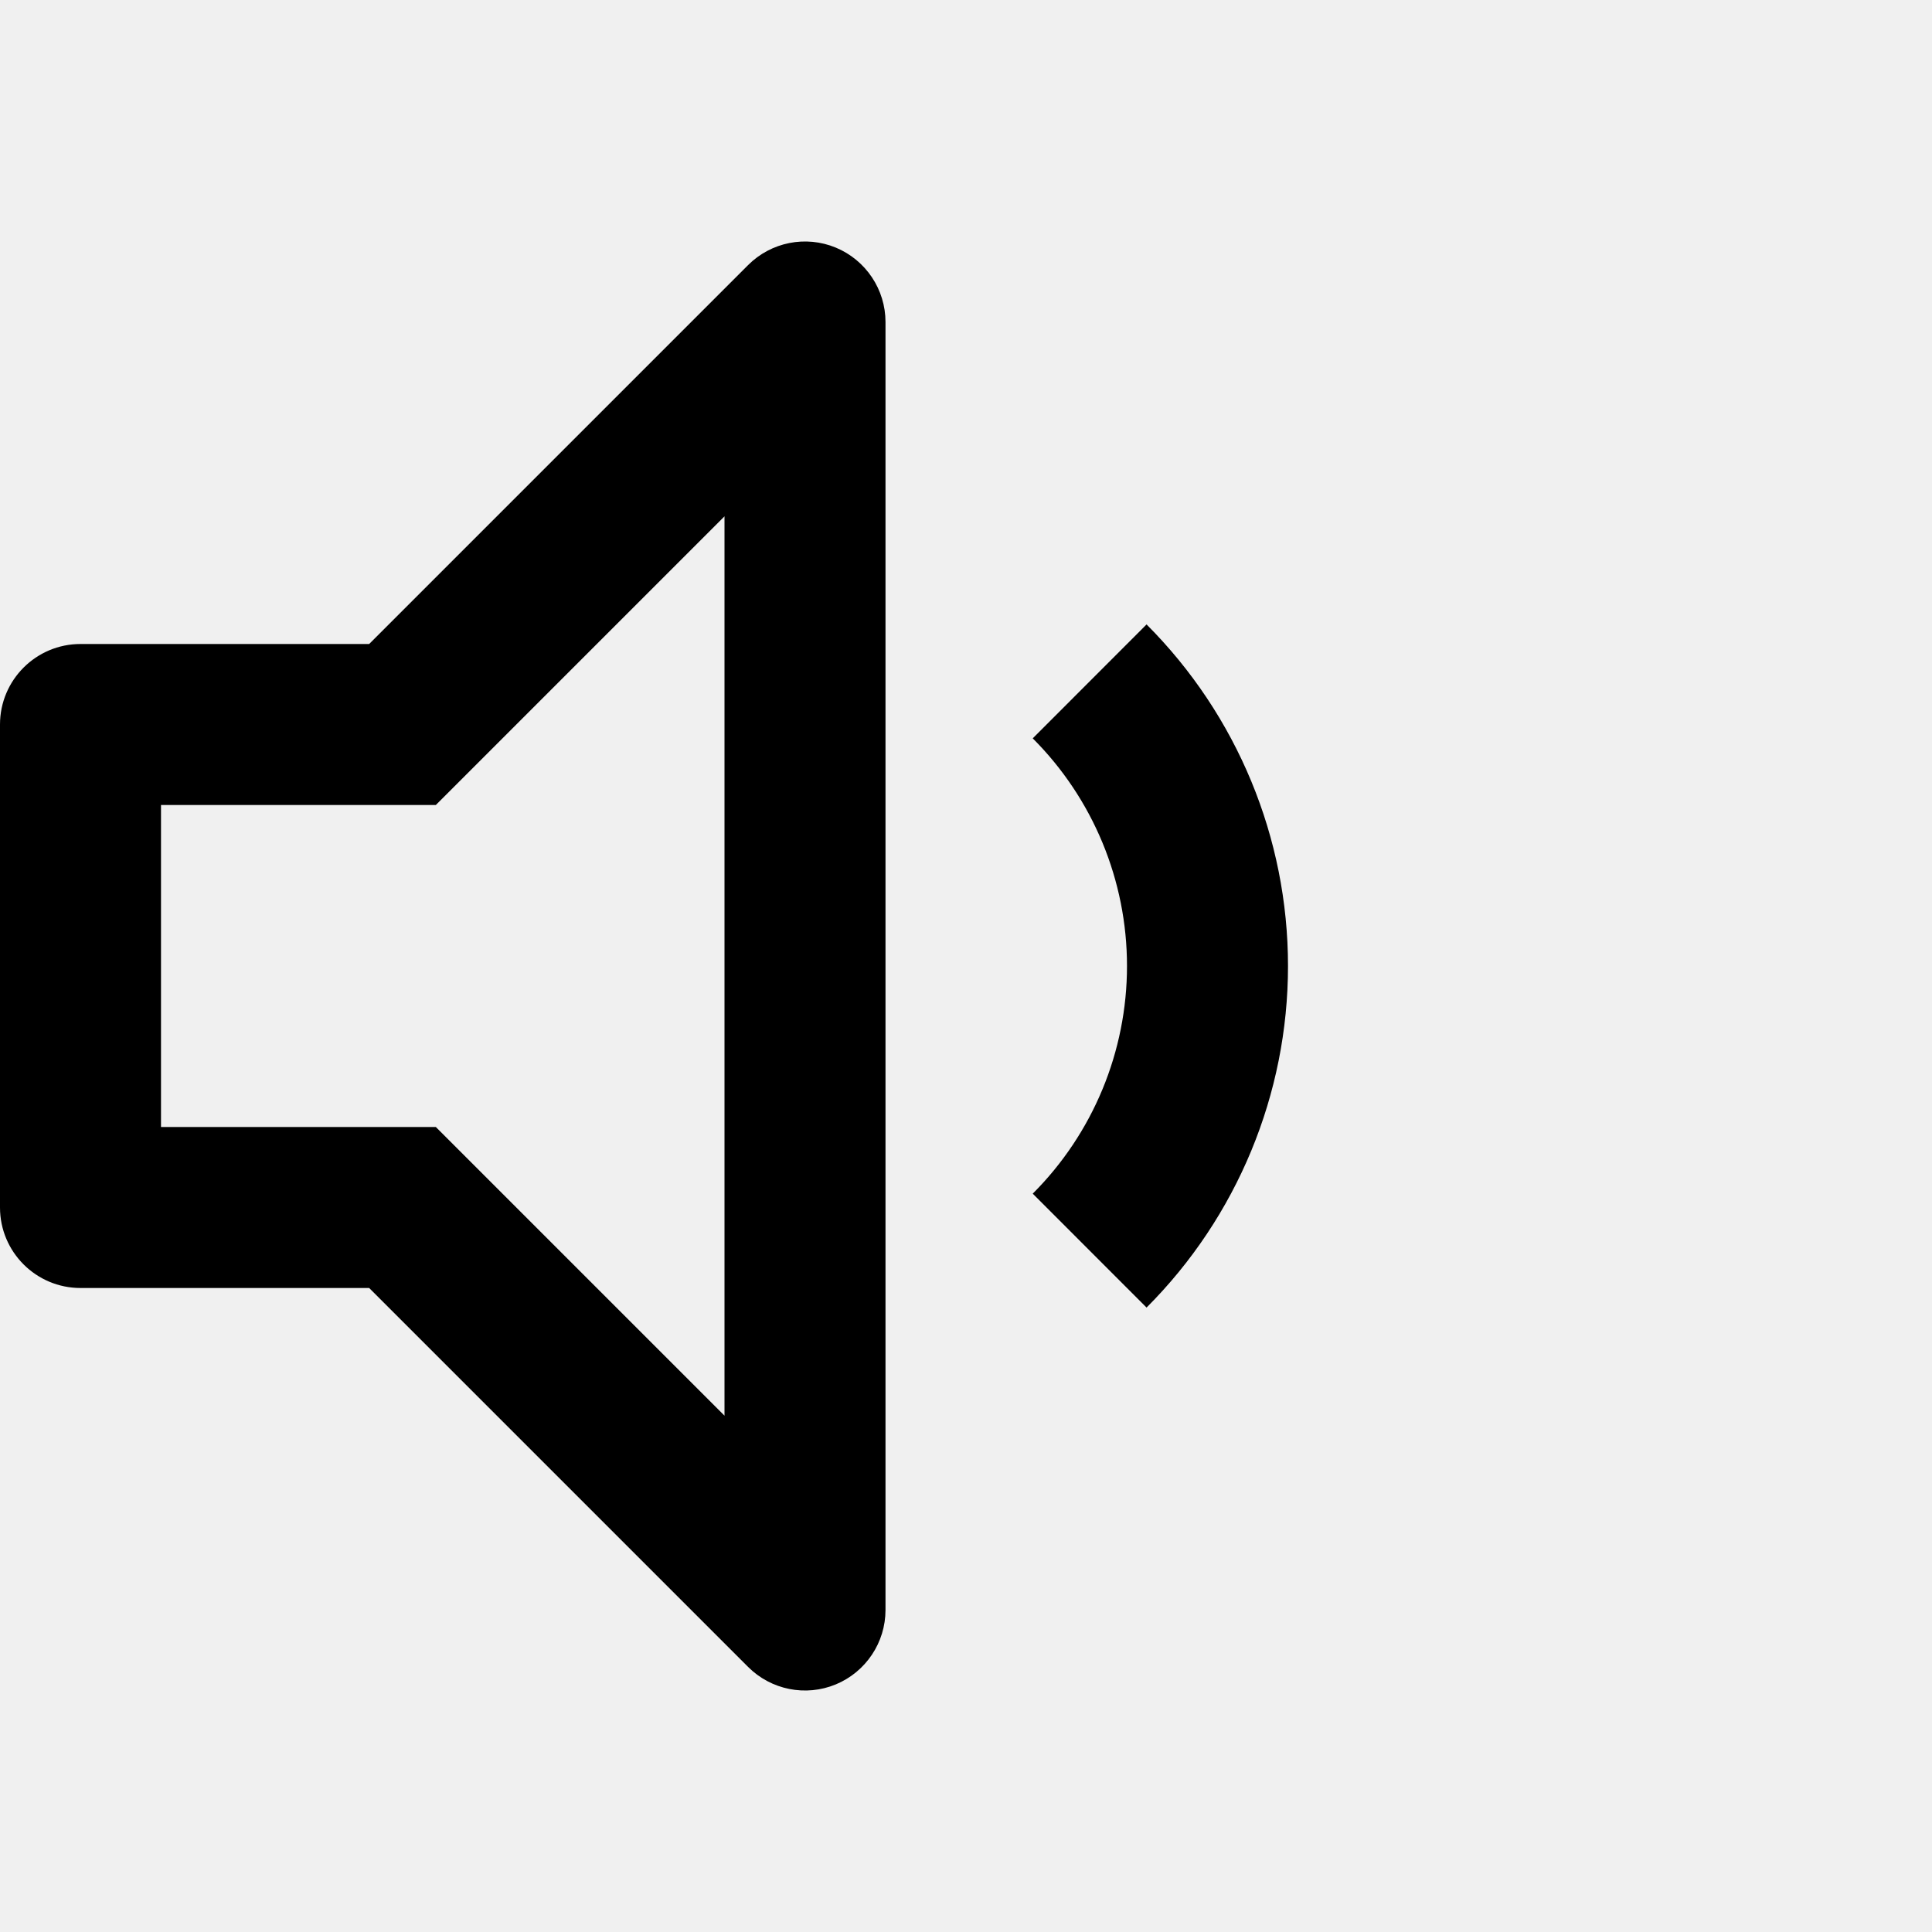
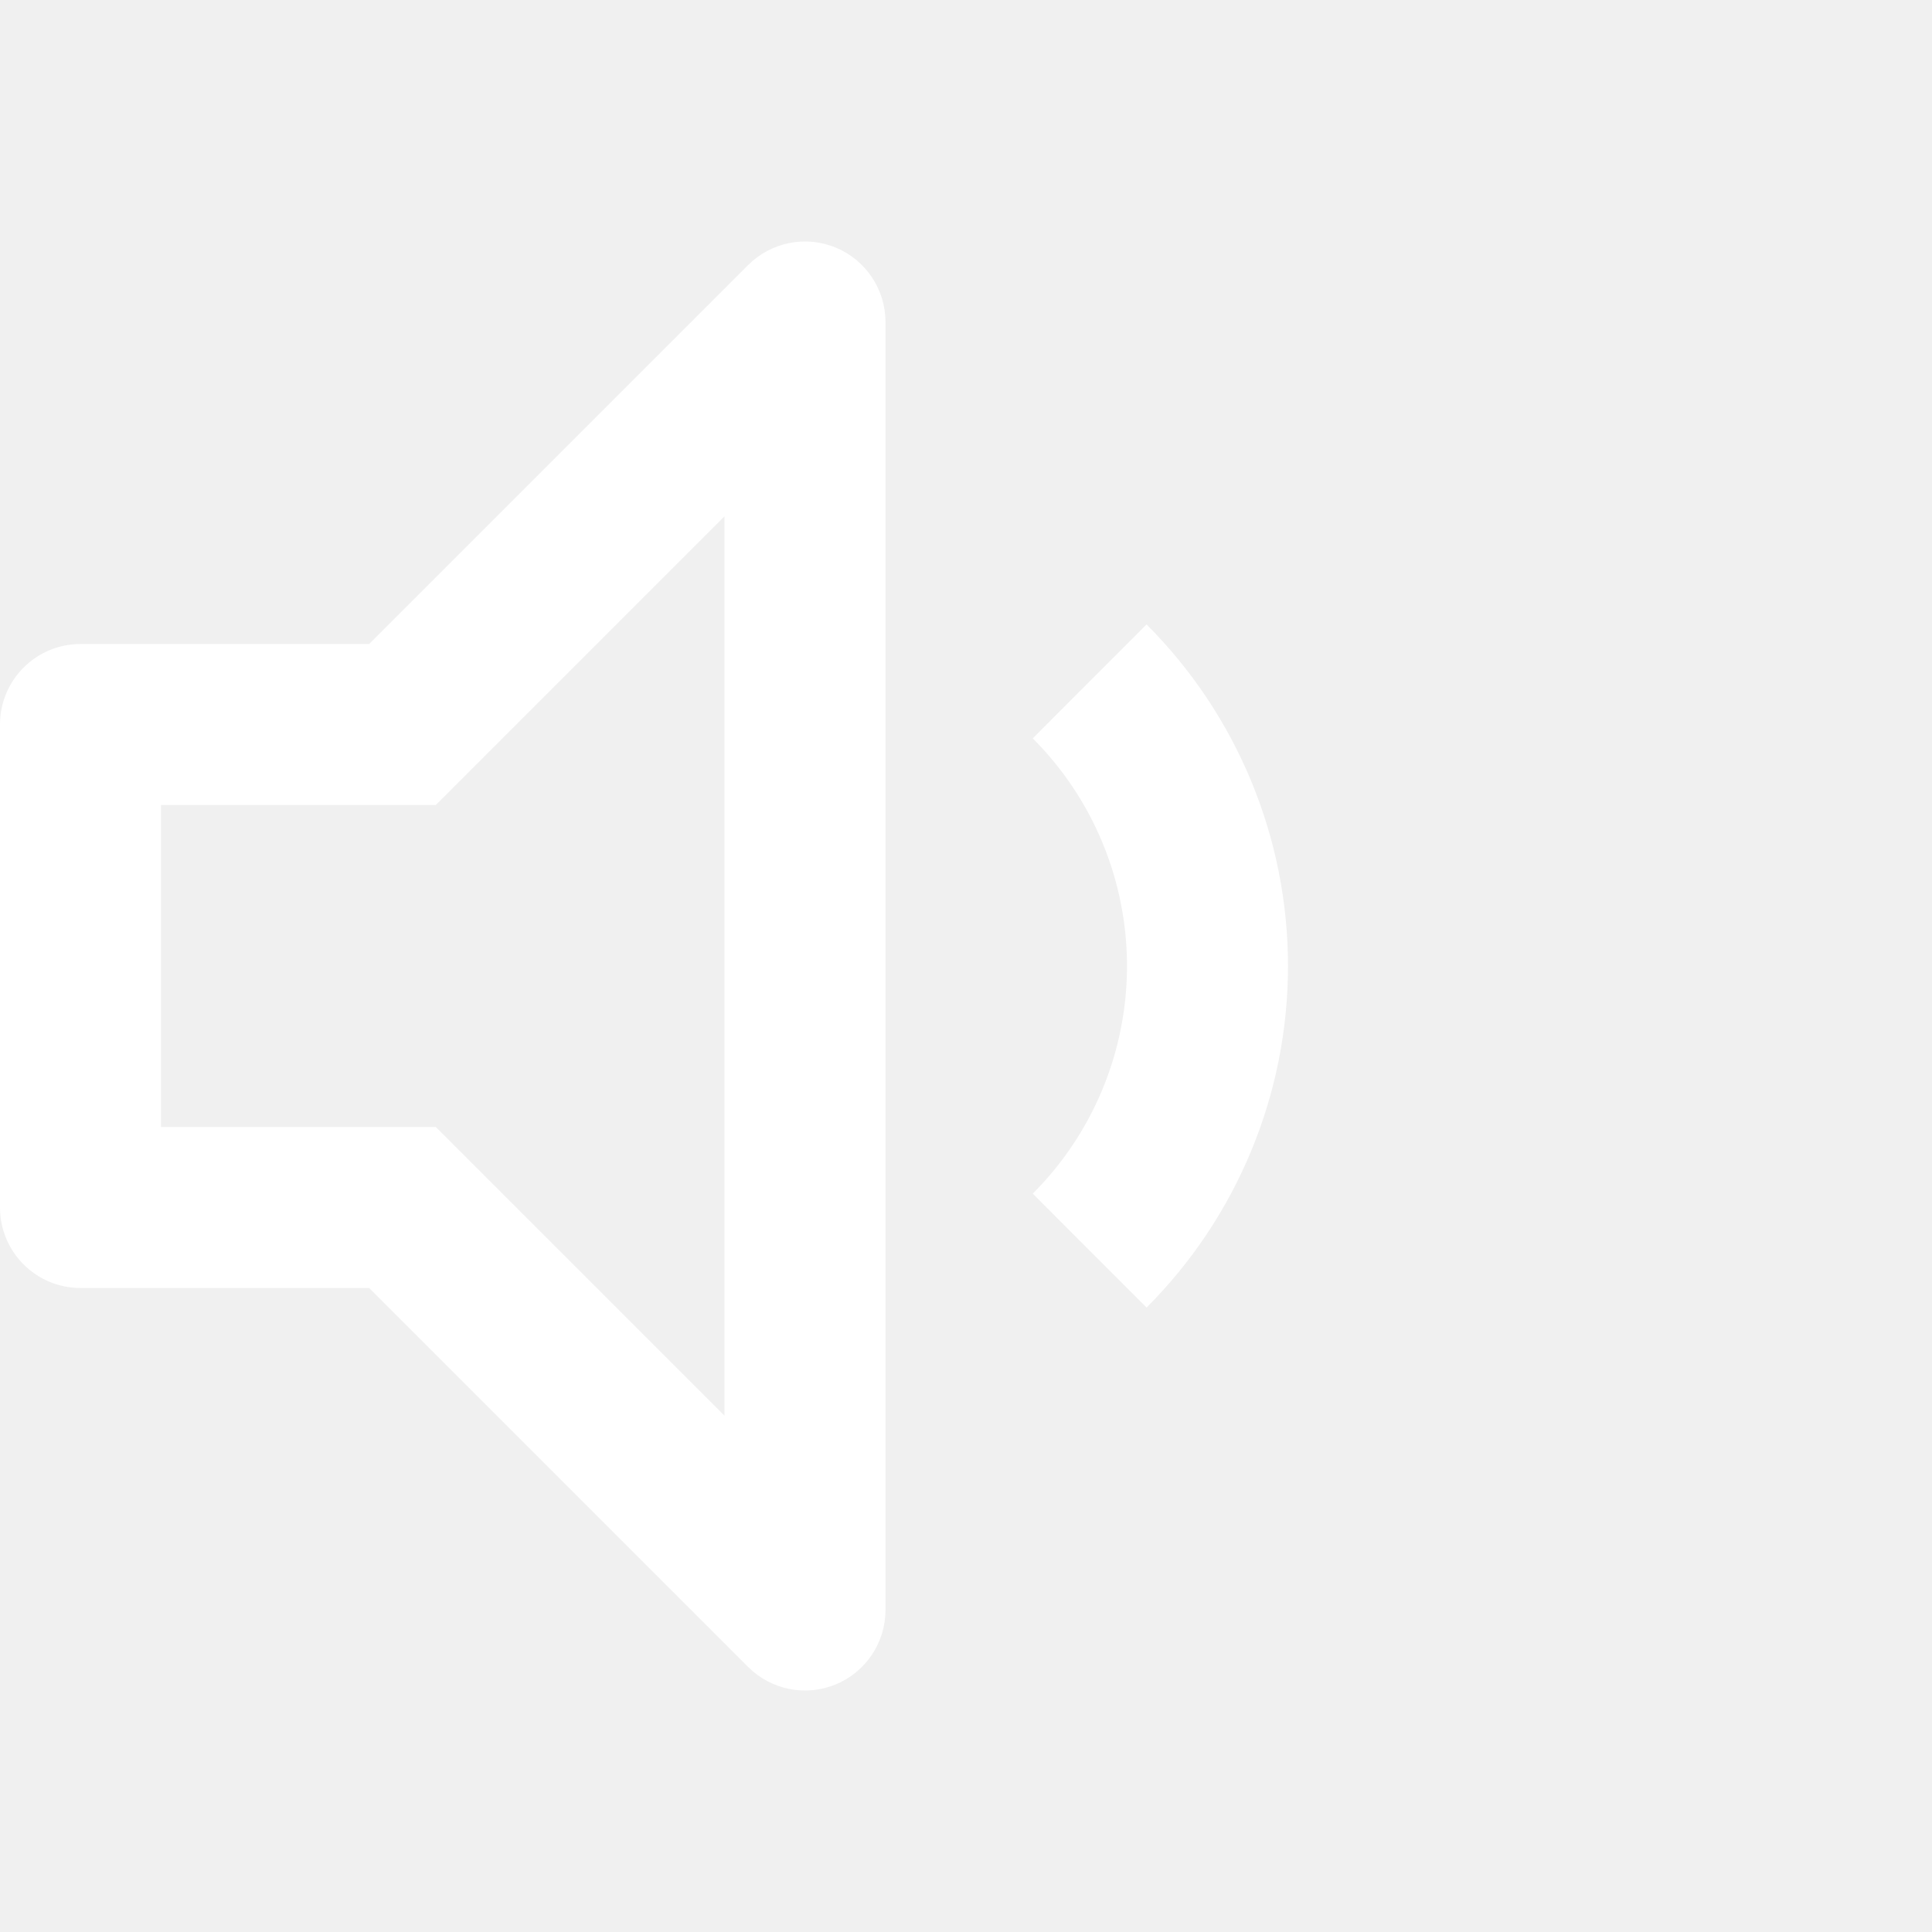
<svg xmlns="http://www.w3.org/2000/svg" width="24" height="24" viewBox="0 0 24 24" fill="none" class="Hawkins-Icon Hawkins-Icon-Standard">
-   <path fill-rule="evenodd" clip-rule="evenodd" d="M11 4C11 3.596 10.756 3.231 10.383 3.076C10.009 2.921 9.579 3.007 9.293 3.293L4.586 8H1C0.448 8 0 8.448 0 9V15C0 15.552 0.448 16 1 16H4.586L9.293 20.707C9.579 20.993 10.009 21.079 10.383 20.924C10.756 20.769 11 20.404 11 20V4ZM5.707 9.707L9 6.414V17.586L5.707 14.293L5.414 14H5H2V10H5H5.414L5.707 9.707ZM16 12C16 10.409 15.368 8.883 14.243 7.757L12.829 9.172C13.579 9.922 14 10.939 14 12C14 13.061 13.579 14.078 12.829 14.828L14.243 16.243C15.368 15.117 16 13.591 16 12Z" fill="currentColor" />
+   <path fill-rule="evenodd" clip-rule="evenodd" d="M11 4C11 3.596 10.756 3.231 10.383 3.076C10.009 2.921 9.579 3.007 9.293 3.293L4.586 8H1C0.448 8 0 8.448 0 9V15C0 15.552 0.448 16 1 16H4.586L9.293 20.707C9.579 20.993 10.009 21.079 10.383 20.924C10.756 20.769 11 20.404 11 20V4ZM5.707 9.707L9 6.414V17.586L5.707 14.293L5.414 14H5H2V10H5H5.414L5.707 9.707ZM16 12C16 10.409 15.368 8.883 14.243 7.757L12.829 9.172C13.579 9.922 14 10.939 14 12C14 13.061 13.579 14.078 12.829 14.828L14.243 16.243C15.368 15.117 16 13.591 16 12Z" fill="#ffffff" />
</svg>
